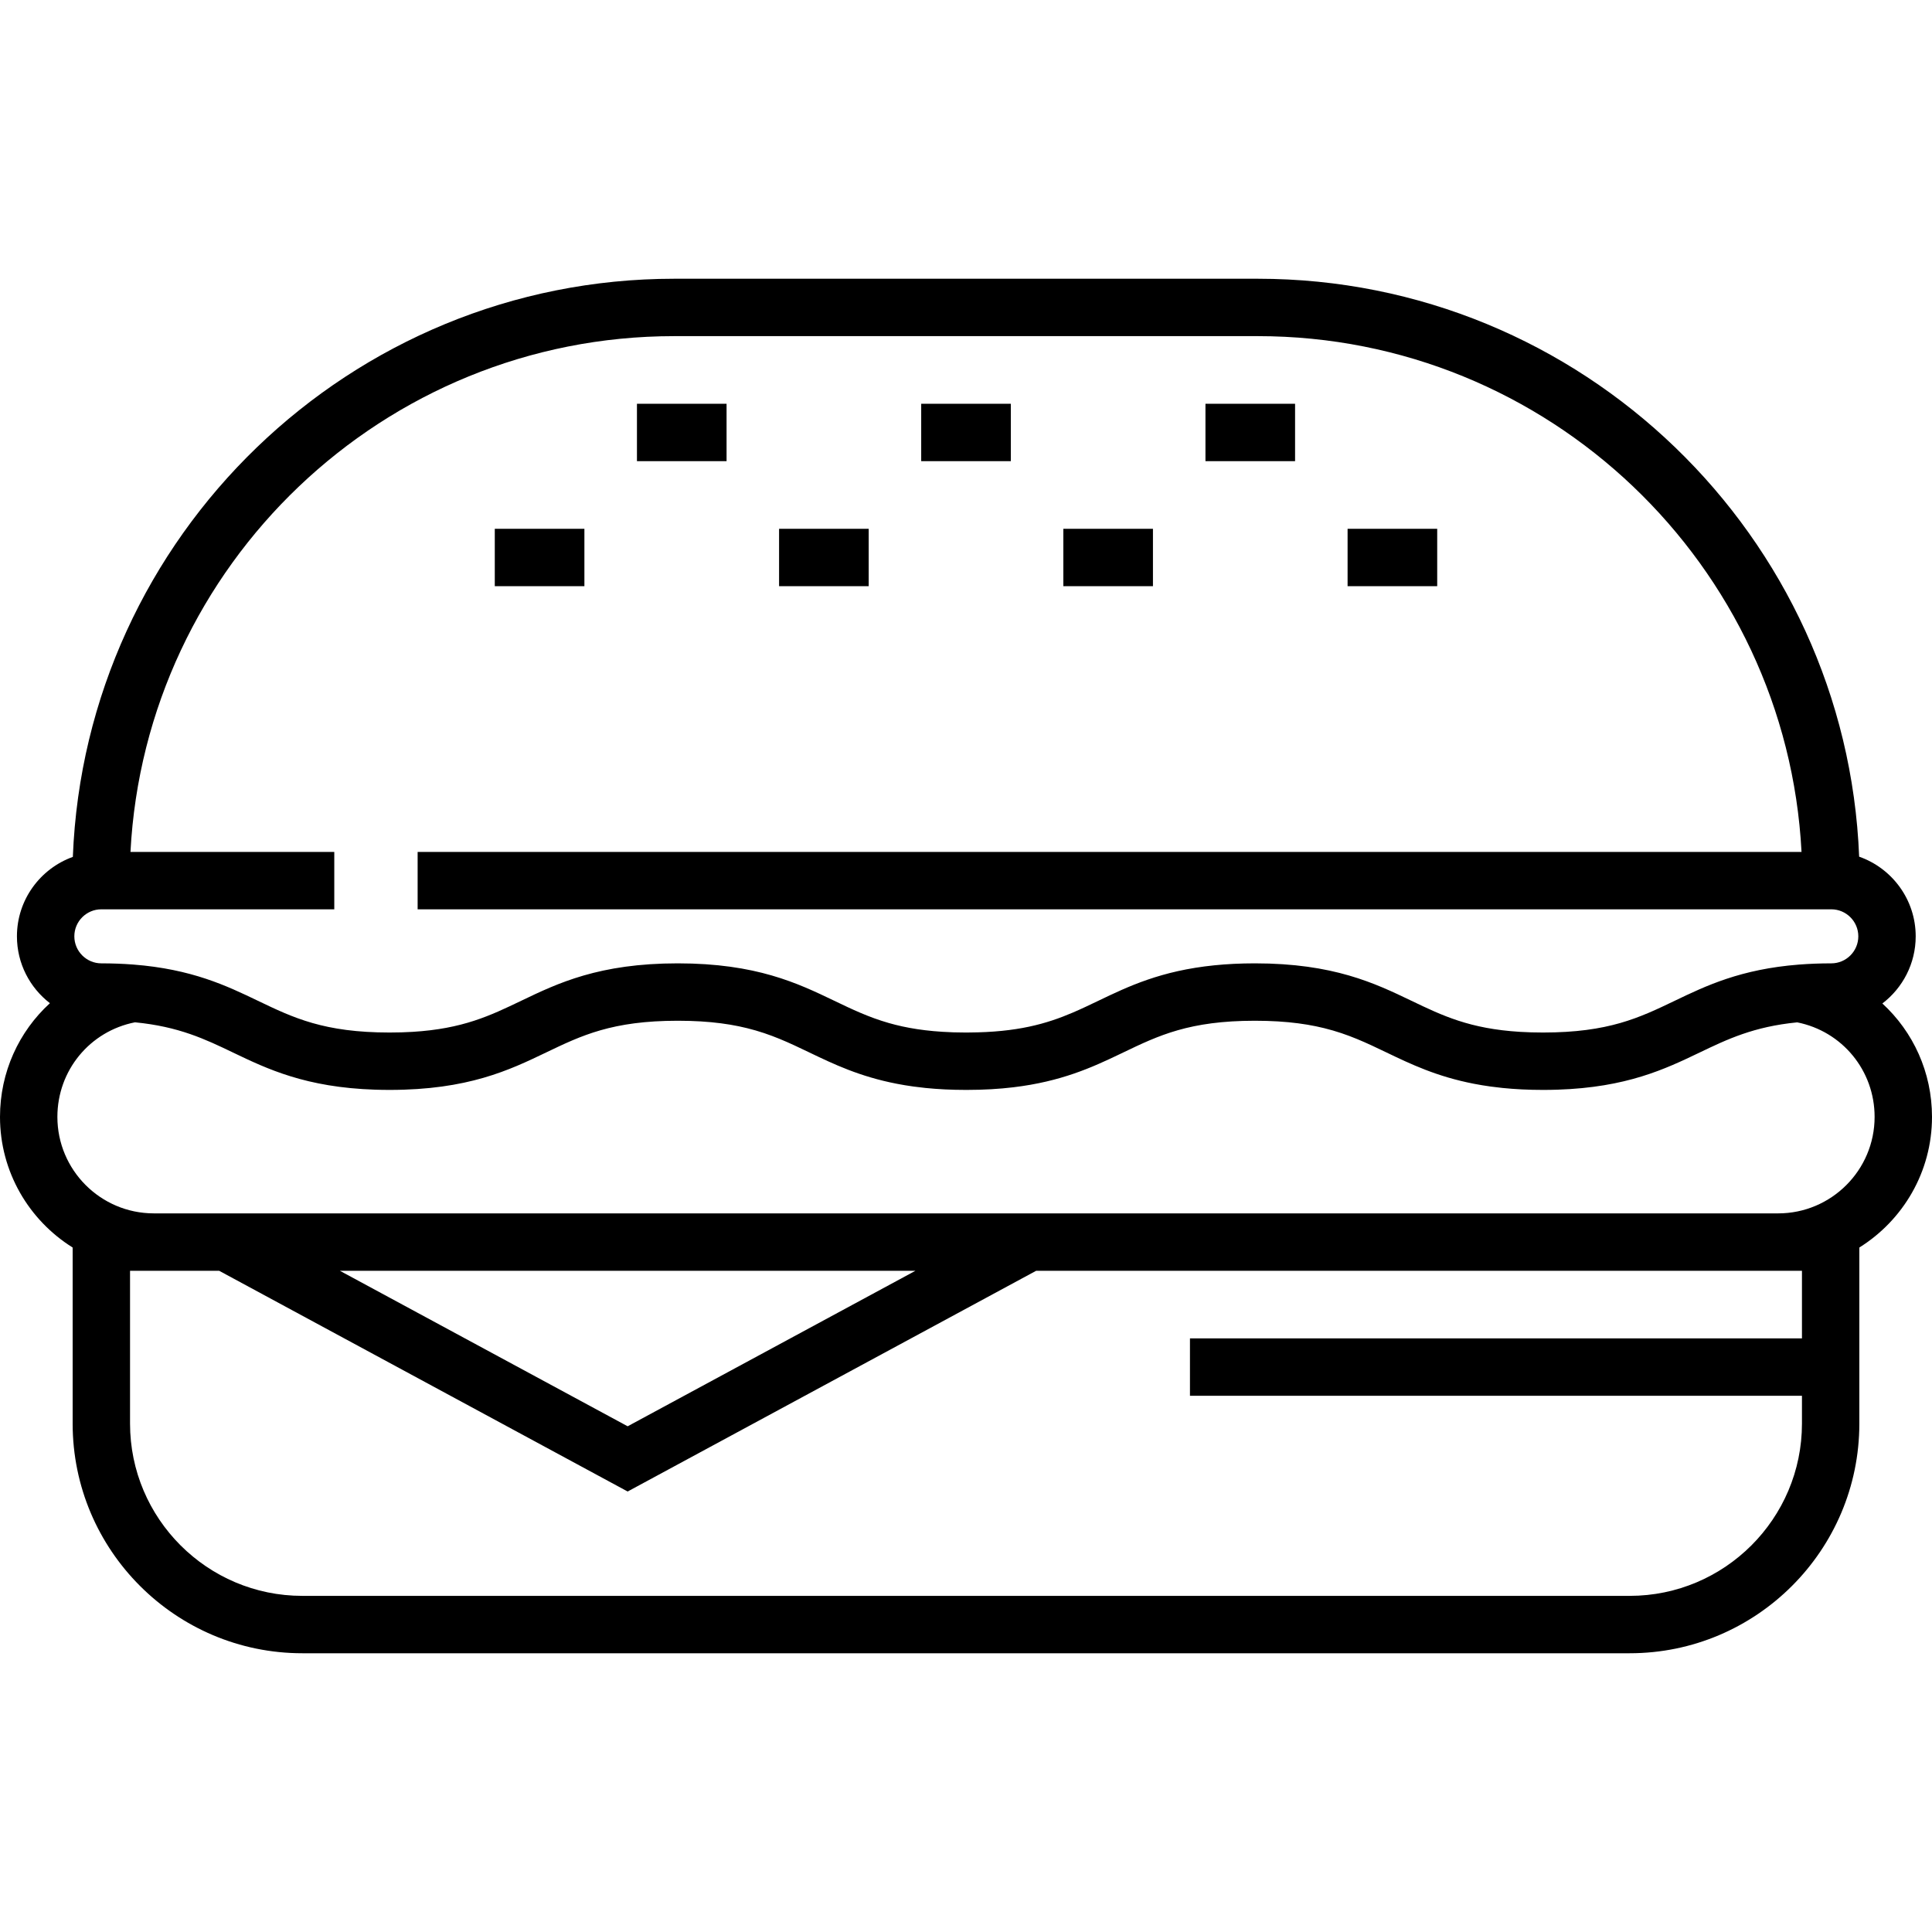
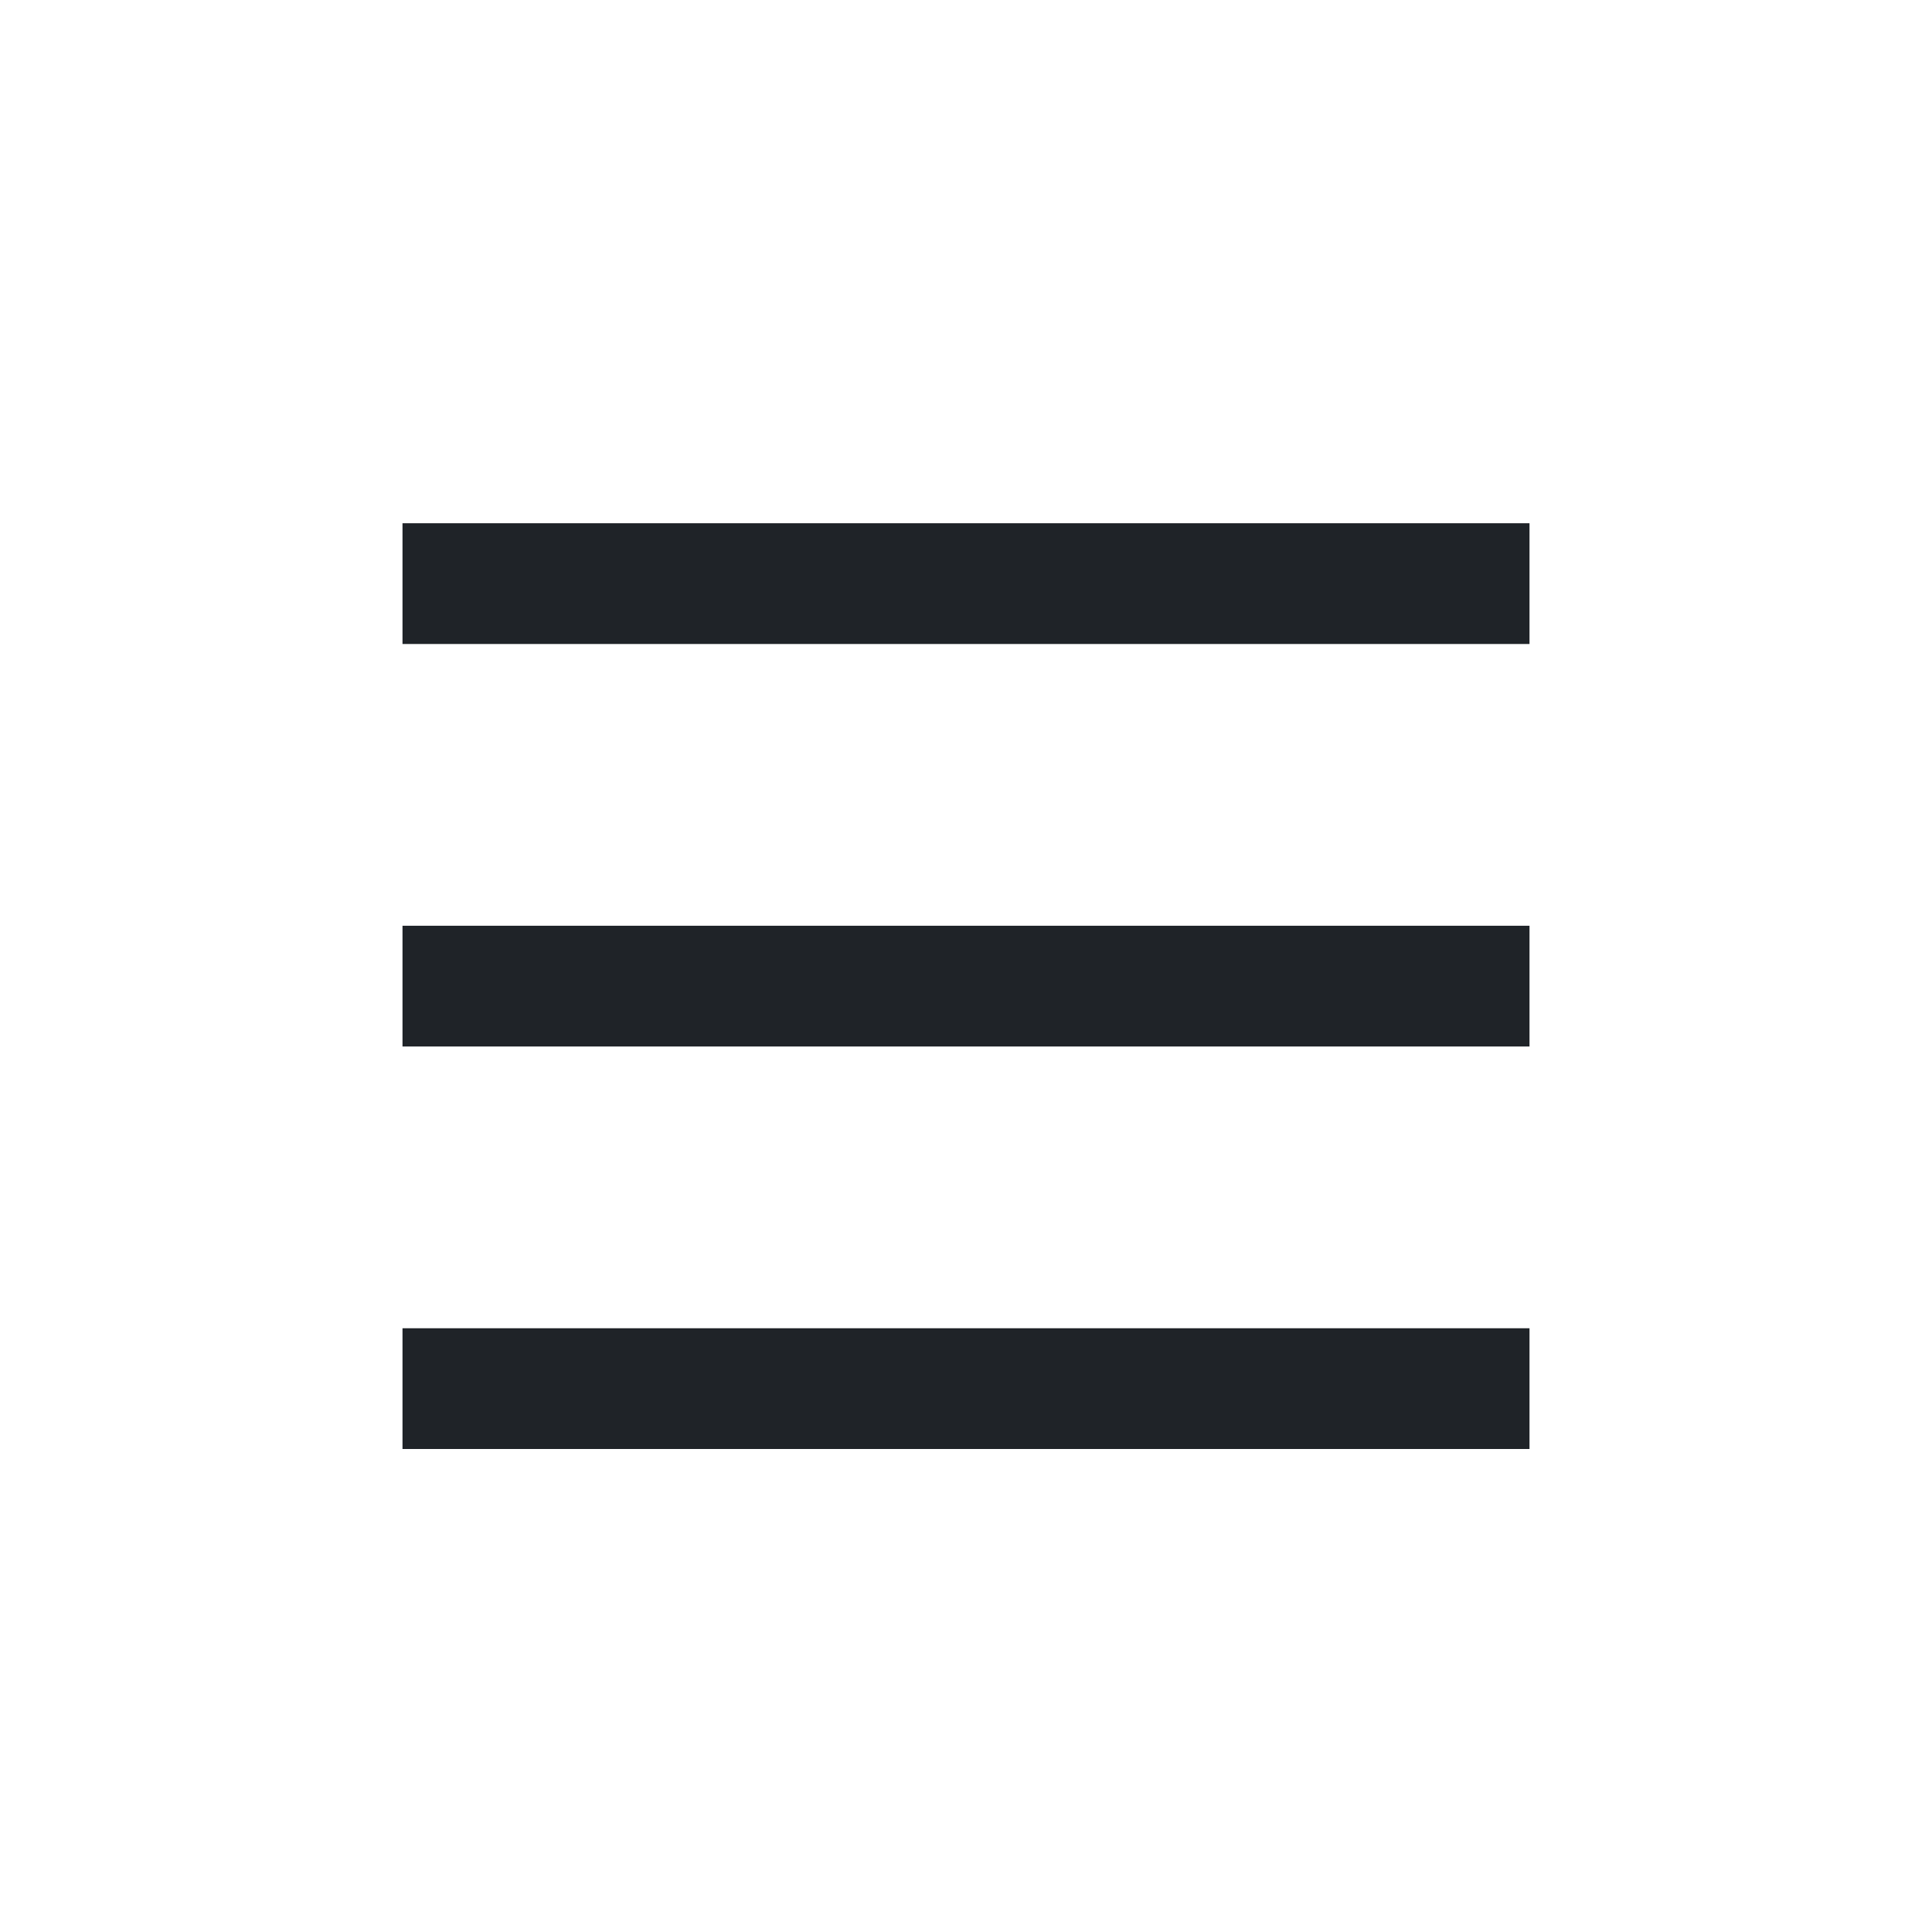
- <svg xmlns="http://www.w3.org/2000/svg" fill="#000000" version="1.1" id="Layer_1" viewBox="0 0 512 512" xml:space="preserve">
-   <g>
-     <g>
-       <path d="M498.844,265.933c5.364-4.09,8.835-10.543,8.835-17.795c0-9.747-6.27-18.054-14.987-21.111    c-3.344-85.019-73.54-153.157-159.364-153.157H178.672c-85.843,0-156.051,68.168-159.368,153.215    c-8.628,3.105-14.816,11.368-14.816,21.053c0,7.208,3.43,13.626,8.741,17.72C5.027,273.344,0,284.112,0,295.995    c0,14.588,7.705,27.402,19.253,34.609v46.665c0,33.559,27.302,60.86,60.861,60.86h351.77c33.559,0,60.861-27.302,60.861-60.86    v-46.665C504.295,323.396,512,310.582,512,295.995C512,284.156,507.002,273.418,498.844,265.933z M26.857,240.977h61.73h0.001    v-15.208h-0.001H34.576c3.965-76.044,67.081-136.691,144.096-136.691h154.656c77.014,0,140.131,60.646,144.096,136.691H110.678    h-0.001v15.208h0.001h374.633c3.949,0,7.161,3.212,7.161,7.16c0,3.949-3.212,7.162-7.161,7.162c-2.997,0-5.783,0.113-8.397,0.313    l-0.008-0.002l-0.174,0.015c-15.443,1.214-24.644,5.625-32.9,9.588c-9.409,4.516-17.534,8.416-34.896,8.416    c-2.171,0-4.196-0.061-6.098-0.176c-13.316-0.808-20.566-4.289-28.798-8.24c-9.681-4.647-20.655-9.915-41.479-9.915    c-3.905,0-7.463,0.185-10.732,0.517c-14.164,1.437-22.882,5.621-30.749,9.398c-2.277,1.093-4.48,2.148-6.757,3.123    c-7.026,3.007-14.77,5.222-27.592,5.286c-0.179,0.001-0.346,0.007-0.527,0.007l-0.119-0.002l-0.198,0.002    c-0.481-0.001-0.928-0.015-1.395-0.021c-0.583-0.008-1.18-0.009-1.743-0.026c-0.157-0.005-0.3-0.015-0.455-0.021    c-6.855-0.239-12.18-1.14-16.769-2.456c-5.364-1.539-9.739-3.639-14.434-5.892c-9.681-4.647-20.654-9.915-41.481-9.915    c-20.825,0-31.798,5.267-41.479,9.915c-8.233,3.951-15.483,7.432-28.798,8.24c-1.902,0.116-3.928,0.176-6.098,0.176    c-17.364,0-25.489-3.9-34.896-8.416c-8.274-3.971-17.497-8.393-33.001-9.595l-0.188-0.016l-0.007,0.001    c-2.581-0.195-5.329-0.304-8.282-0.304c-3.949,0-7.161-3.213-7.161-7.162C19.696,244.189,22.908,240.977,26.857,240.977z     M477.539,354.692H315.352V369.9h162.186v7.369c0,25.173-20.48,45.652-45.653,45.652H80.115c-25.173,0-45.653-20.48-45.653-45.652    v-40.503h6.31H58.07l108.265,58.499l108.264-58.499h196.629h6.31V354.692z M90.062,336.767h152.544l-76.27,41.213L90.062,336.767z     M471.228,321.558H302.744l0.002-0.001H40.733c-14.079-0.021-25.525-11.48-25.525-25.563c0-12.309,8.594-22.713,20.561-25.072    c11.62,1.125,18.598,4.471,25.974,8.008c9.075,4.352,19.286,9.245,37.663,9.846c1.238,0.041,2.512,0.062,3.826,0.062    c20.824,0,31.797-5.267,41.478-9.914c9.409-4.517,17.534-8.417,34.898-8.417c4.341,0,8.105,0.244,11.456,0.68    c1.676,0.218,3.247,0.485,4.737,0.792c0.744,0.154,1.469,0.318,2.175,0.493c6.353,1.565,11.24,3.911,16.532,6.452    c6.354,3.05,13.263,6.366,23.149,8.285c1.412,0.275,2.885,0.52,4.426,0.733c1.027,0.142,2.085,0.269,3.173,0.379    c3.269,0.331,6.827,0.517,10.732,0.517h0.191c4.555,0,8.64-0.252,12.342-0.694c12.695-1.517,20.899-5.272,28.227-8.783    c0.305-0.146,0.609-0.292,0.911-0.437c9.409-4.516,17.535-8.416,34.899-8.416c4.341,0,8.105,0.244,11.455,0.68    c1.675,0.218,3.247,0.485,4.737,0.792c0.744,0.154,1.469,0.318,2.175,0.493c6.353,1.565,11.239,3.911,16.531,6.452    c6.354,3.05,13.263,6.366,23.148,8.285c1.412,0.275,2.885,0.52,4.425,0.733c1.027,0.142,2.085,0.269,3.173,0.379    c3.269,0.332,6.826,0.517,10.731,0.517c1.302,0,2.564-0.02,3.791-0.061c18.4-0.595,28.616-5.494,37.698-9.848    c7.353-3.525,14.308-6.86,25.858-7.996c11.938,2.378,20.51,12.776,20.51,25.06C496.792,310.09,485.324,321.558,471.228,321.558z" />
-     </g>
-   </g>
-   <g>
-     <g>
-       <rect x="168.799" y="107.004" width="23.749" height="15.208" />
-     </g>
-   </g>
-   <g>
-     <g>
-       <rect x="206.464" y="140.137" width="23.749" height="15.208" />
-     </g>
-   </g>
-   <g>
-     <g>
-       <rect x="131.123" y="140.137" width="23.749" height="15.208" />
-     </g>
-   </g>
-   <g>
-     <g>
-       <rect x="357.125" y="140.137" width="23.749" height="15.208" />
-     </g>
-   </g>
-   <g>
-     <g>
-       <rect x="281.794" y="140.137" width="23.749" height="15.208" />
-     </g>
-   </g>
-   <g>
-     <g>
-       <rect x="244.129" y="107.004" width="23.75" height="15.208" />
-     </g>
-   </g>
-   <g>
-     <g>
-       <rect x="319.459" y="107.004" width="23.749" height="15.208" />
-     </g>
-   </g>
+ <svg xmlns="http://www.w3.org/2000/svg" width="800px" height="800px" viewBox="0 0 24 24" fill="none">
+   <path d="M5 6.5H19V8H5V6.5Z" fill="#1F2328" />
+   <path d="M5 16.5H19V18H5V16.5Z" fill="#1F2328" />
+   <path d="M5 11.5H19V13H5V11.5Z" fill="#1F2328" />
</svg>
